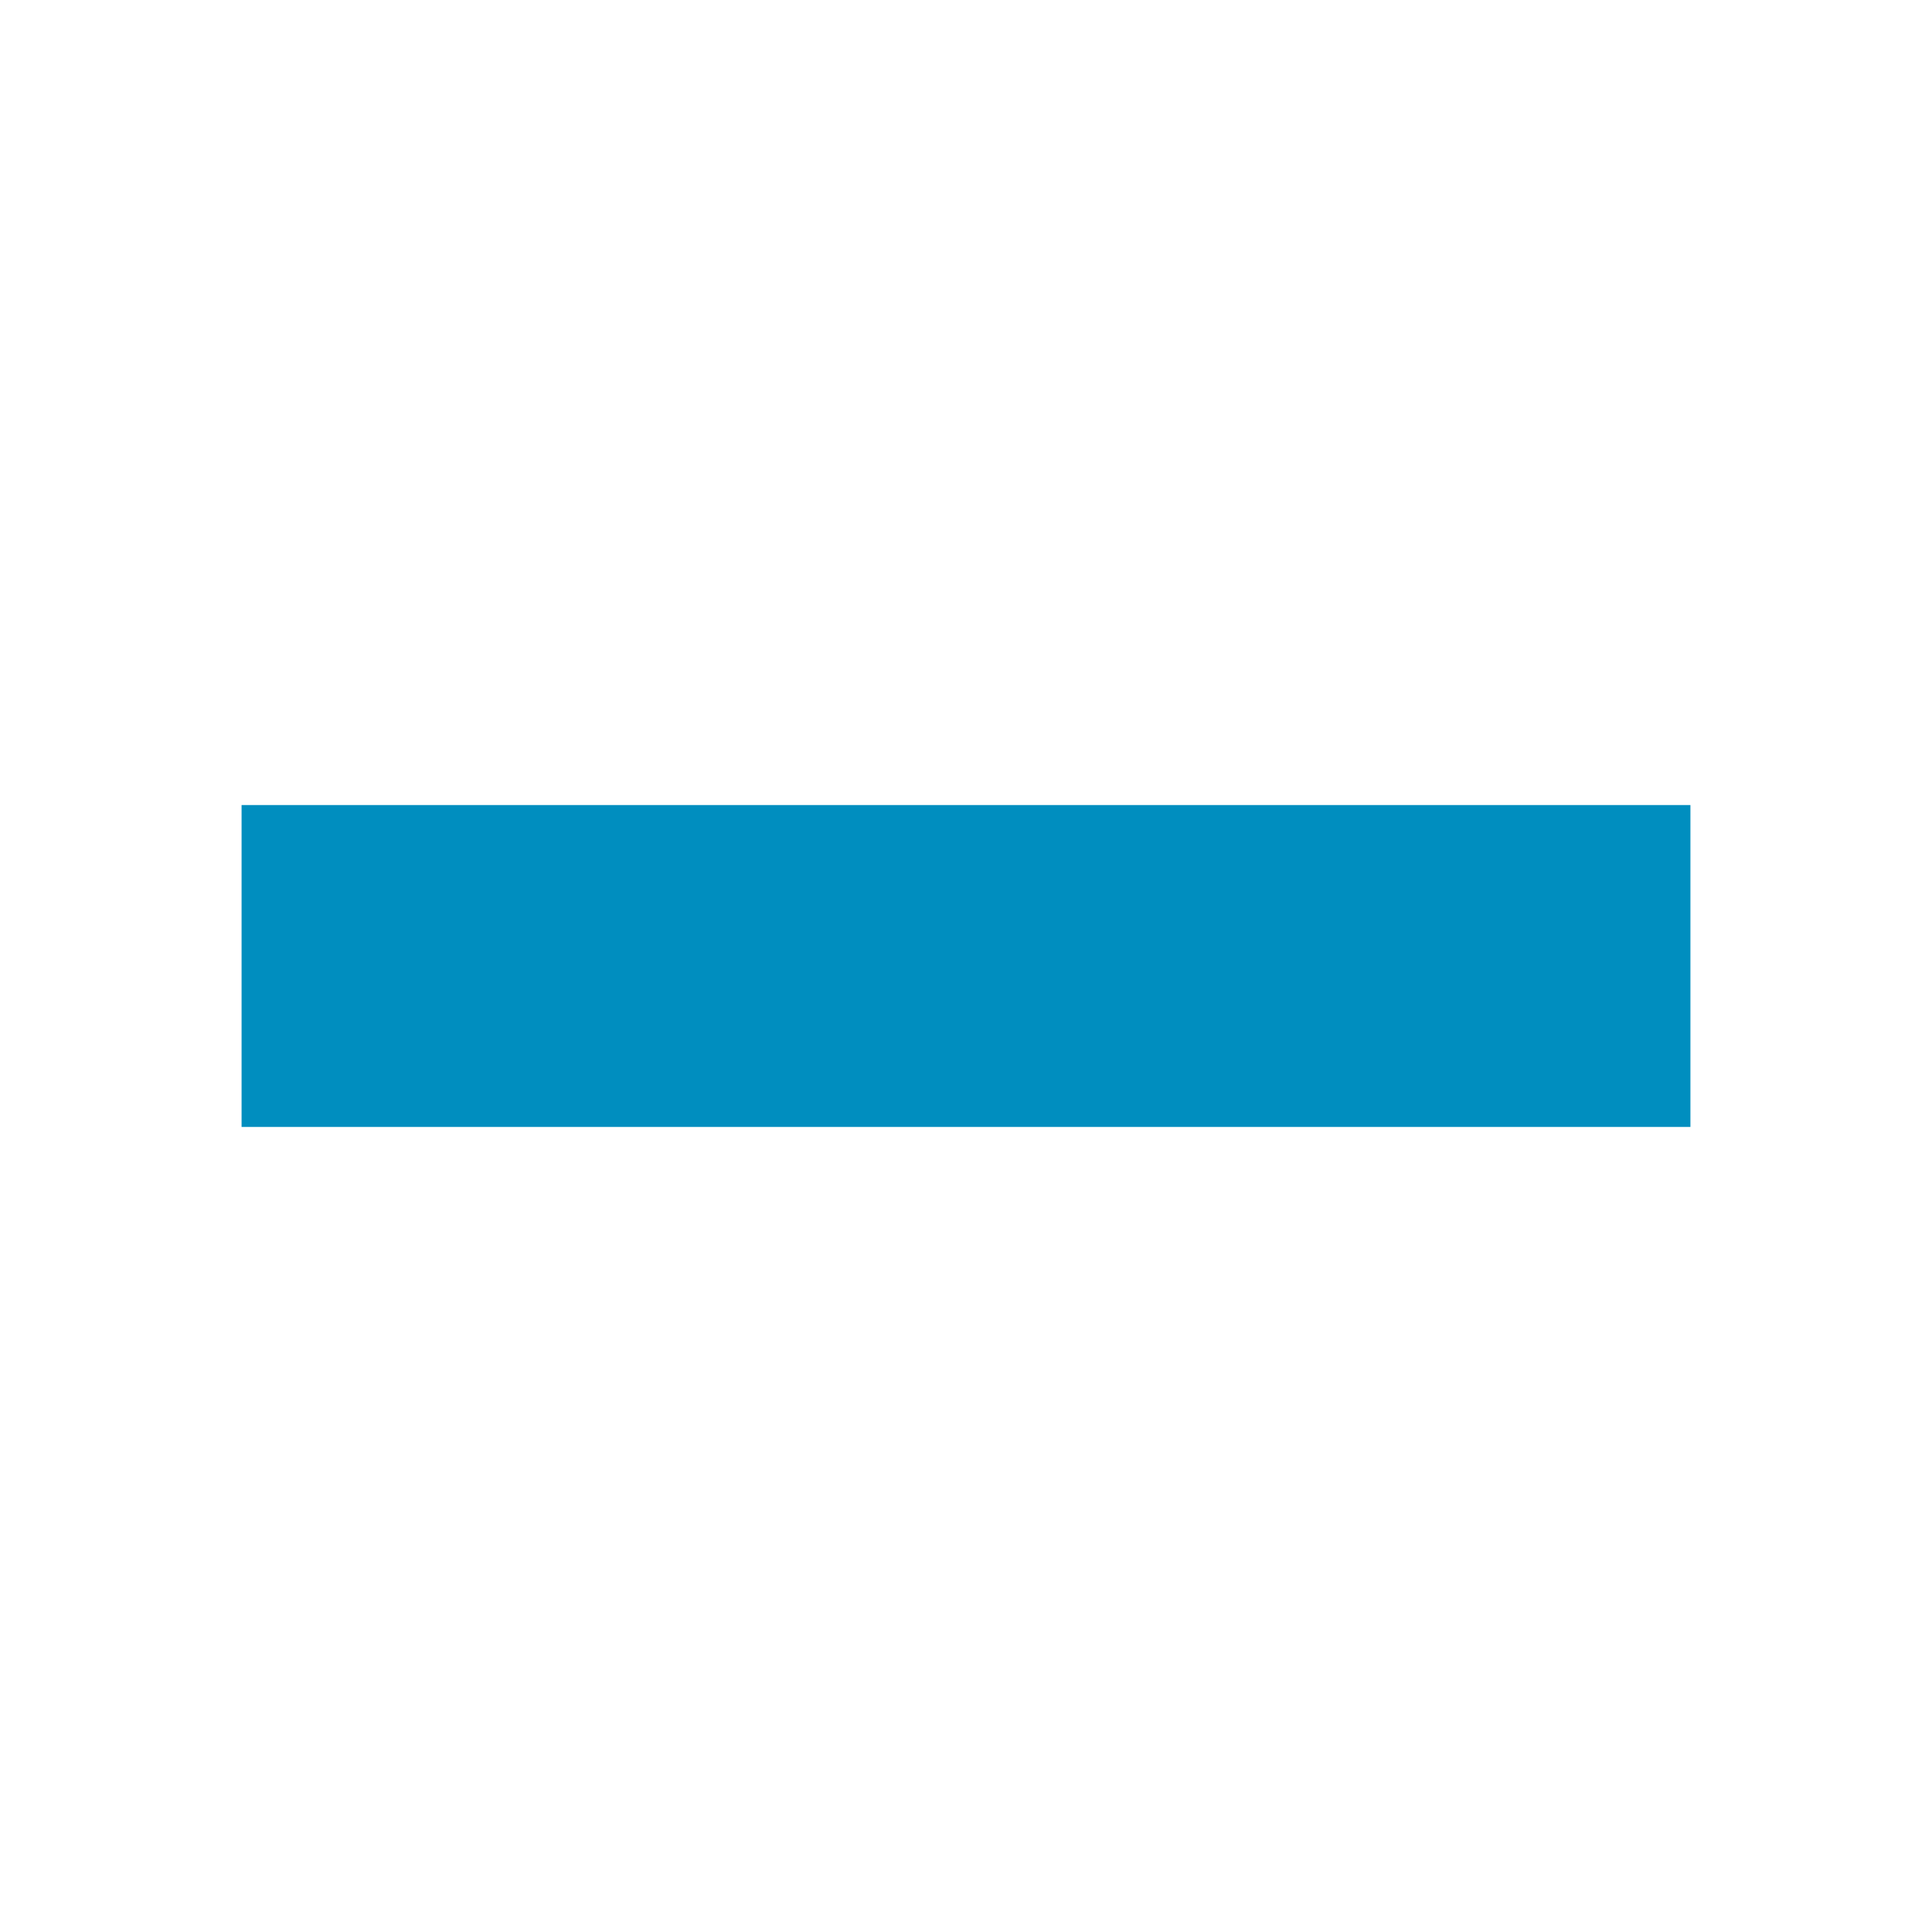
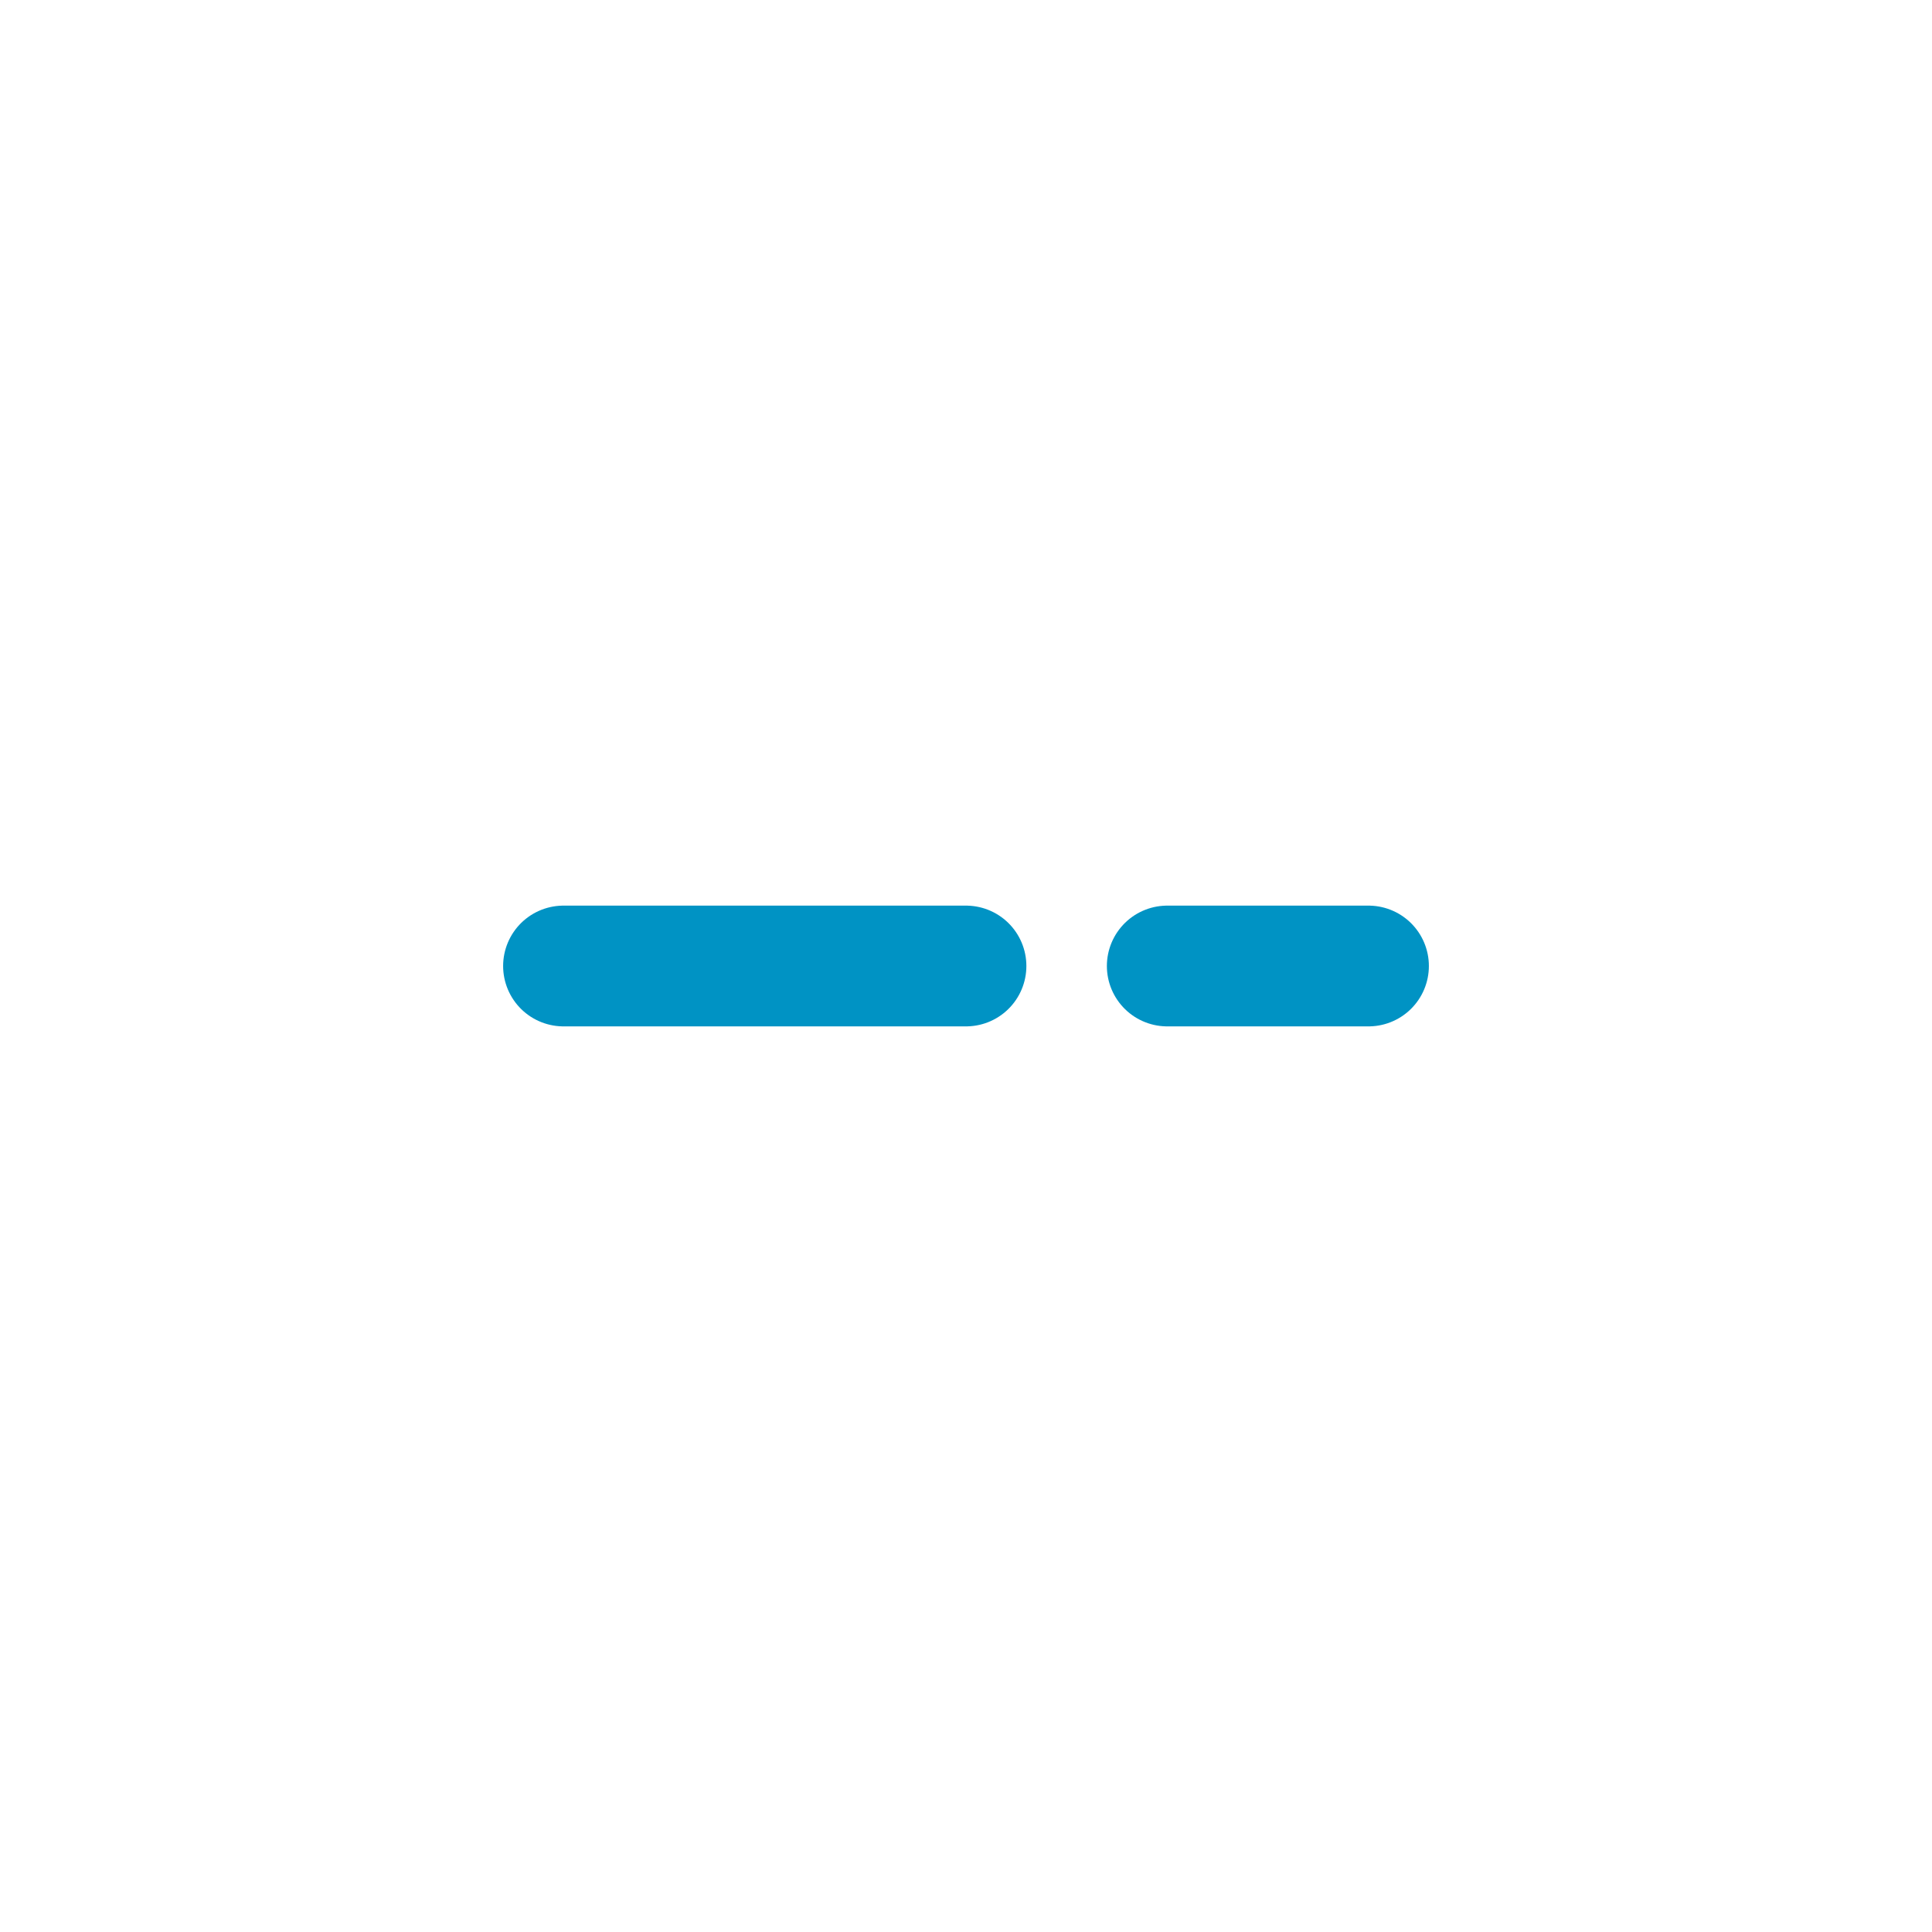
- <svg xmlns="http://www.w3.org/2000/svg" width="24" height="24" viewBox="0 0 6.35 6.35" version="1.1" id="svg8">
-   <defs id="defs2" />
-   <g id="layer1">
-     <rect style="fill:#008ebf;stroke-width:0.562;stroke-linecap:square" id="rect840" width="4.762" height="1.058" x="0.794" y="2.646" />
-   </g>
+ <svg xmlns="http://www.w3.org/2000/svg" width="24px" height="24px" viewBox="0 0 24 24" fill="none" version="1.1" id="svg13739">
+   <defs id="defs13743" />
+   <path d="M7 12L12 12M17 12L14.5 12" stroke="#001A72" stroke-width="1.5" stroke-linecap="round" stroke-linejoin="round" id="path13737" style="stroke:#0093c4;stroke-opacity:1" />
</svg>
